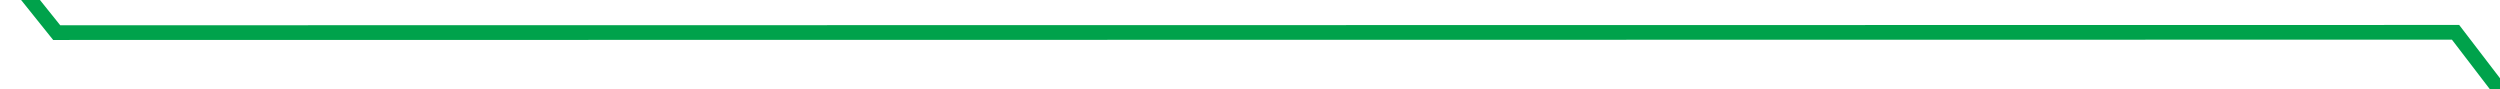
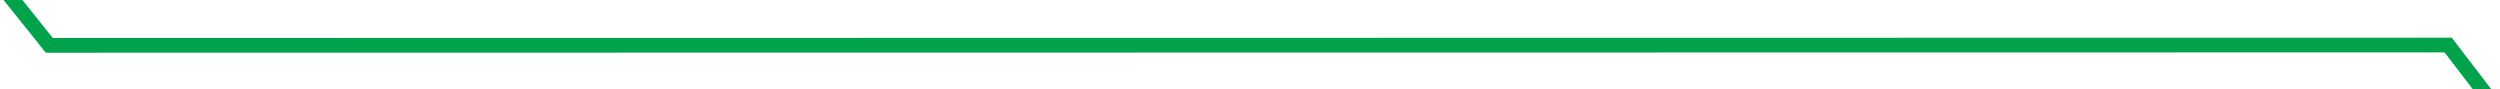
- <svg xmlns="http://www.w3.org/2000/svg" version="1.1" width="170px" height="6px" preserveAspectRatio="xMinYMid meet" viewBox="918 1085 170 4">
-   <g transform="matrix(0.8660254 0.5 -0.5 0.8660254 677.8765 -355.8696 )">
-     <path d="M 0.073 154.263  L 135.827 168.901  L 269.745 94.708  L 396.326 146.368  L 537.583 29.075  L 673.336 81.895  L 814.593 0.316  L 954.015 58.211  L 1095.272 13.474  L 1231.025 81.895  L 1364.944 50.316  L 1506.201 130.579  L 1640.119 81.895  " stroke-width="1" stroke-dasharray="0" stroke="rgba(0, 162, 75, 1)" fill="none" transform="matrix(1 0 0 1 259 1045 )" class="stroke" />
+ <svg xmlns="http://www.w3.org/2000/svg" version="1.1" width="170px" height="6px" preserveAspectRatio="xMinYMid meet" viewBox="918 1517 170 4">
+   <g transform="matrix(0.8660254 0.5 -0.5 0.8660254 893.8765 -297.9926 )">
+     <path d="M 0.073 154.263  L 135.827 168.901  L 269.745 94.708  L 396.326 146.368  L 537.583 29.075  L 673.336 81.895  L 814.593 0.316  L 954.015 58.211  L 1095.272 13.474  L 1231.025 81.895  L 1364.944 50.316  L 1506.201 130.579  L 1640.119 81.895  " stroke-width="1" stroke-dasharray="0" stroke="rgba(0, 162, 75, 1)" fill="none" transform="matrix(1 0 0 1 259 1478 )" class="stroke" />
  </g>
</svg>
